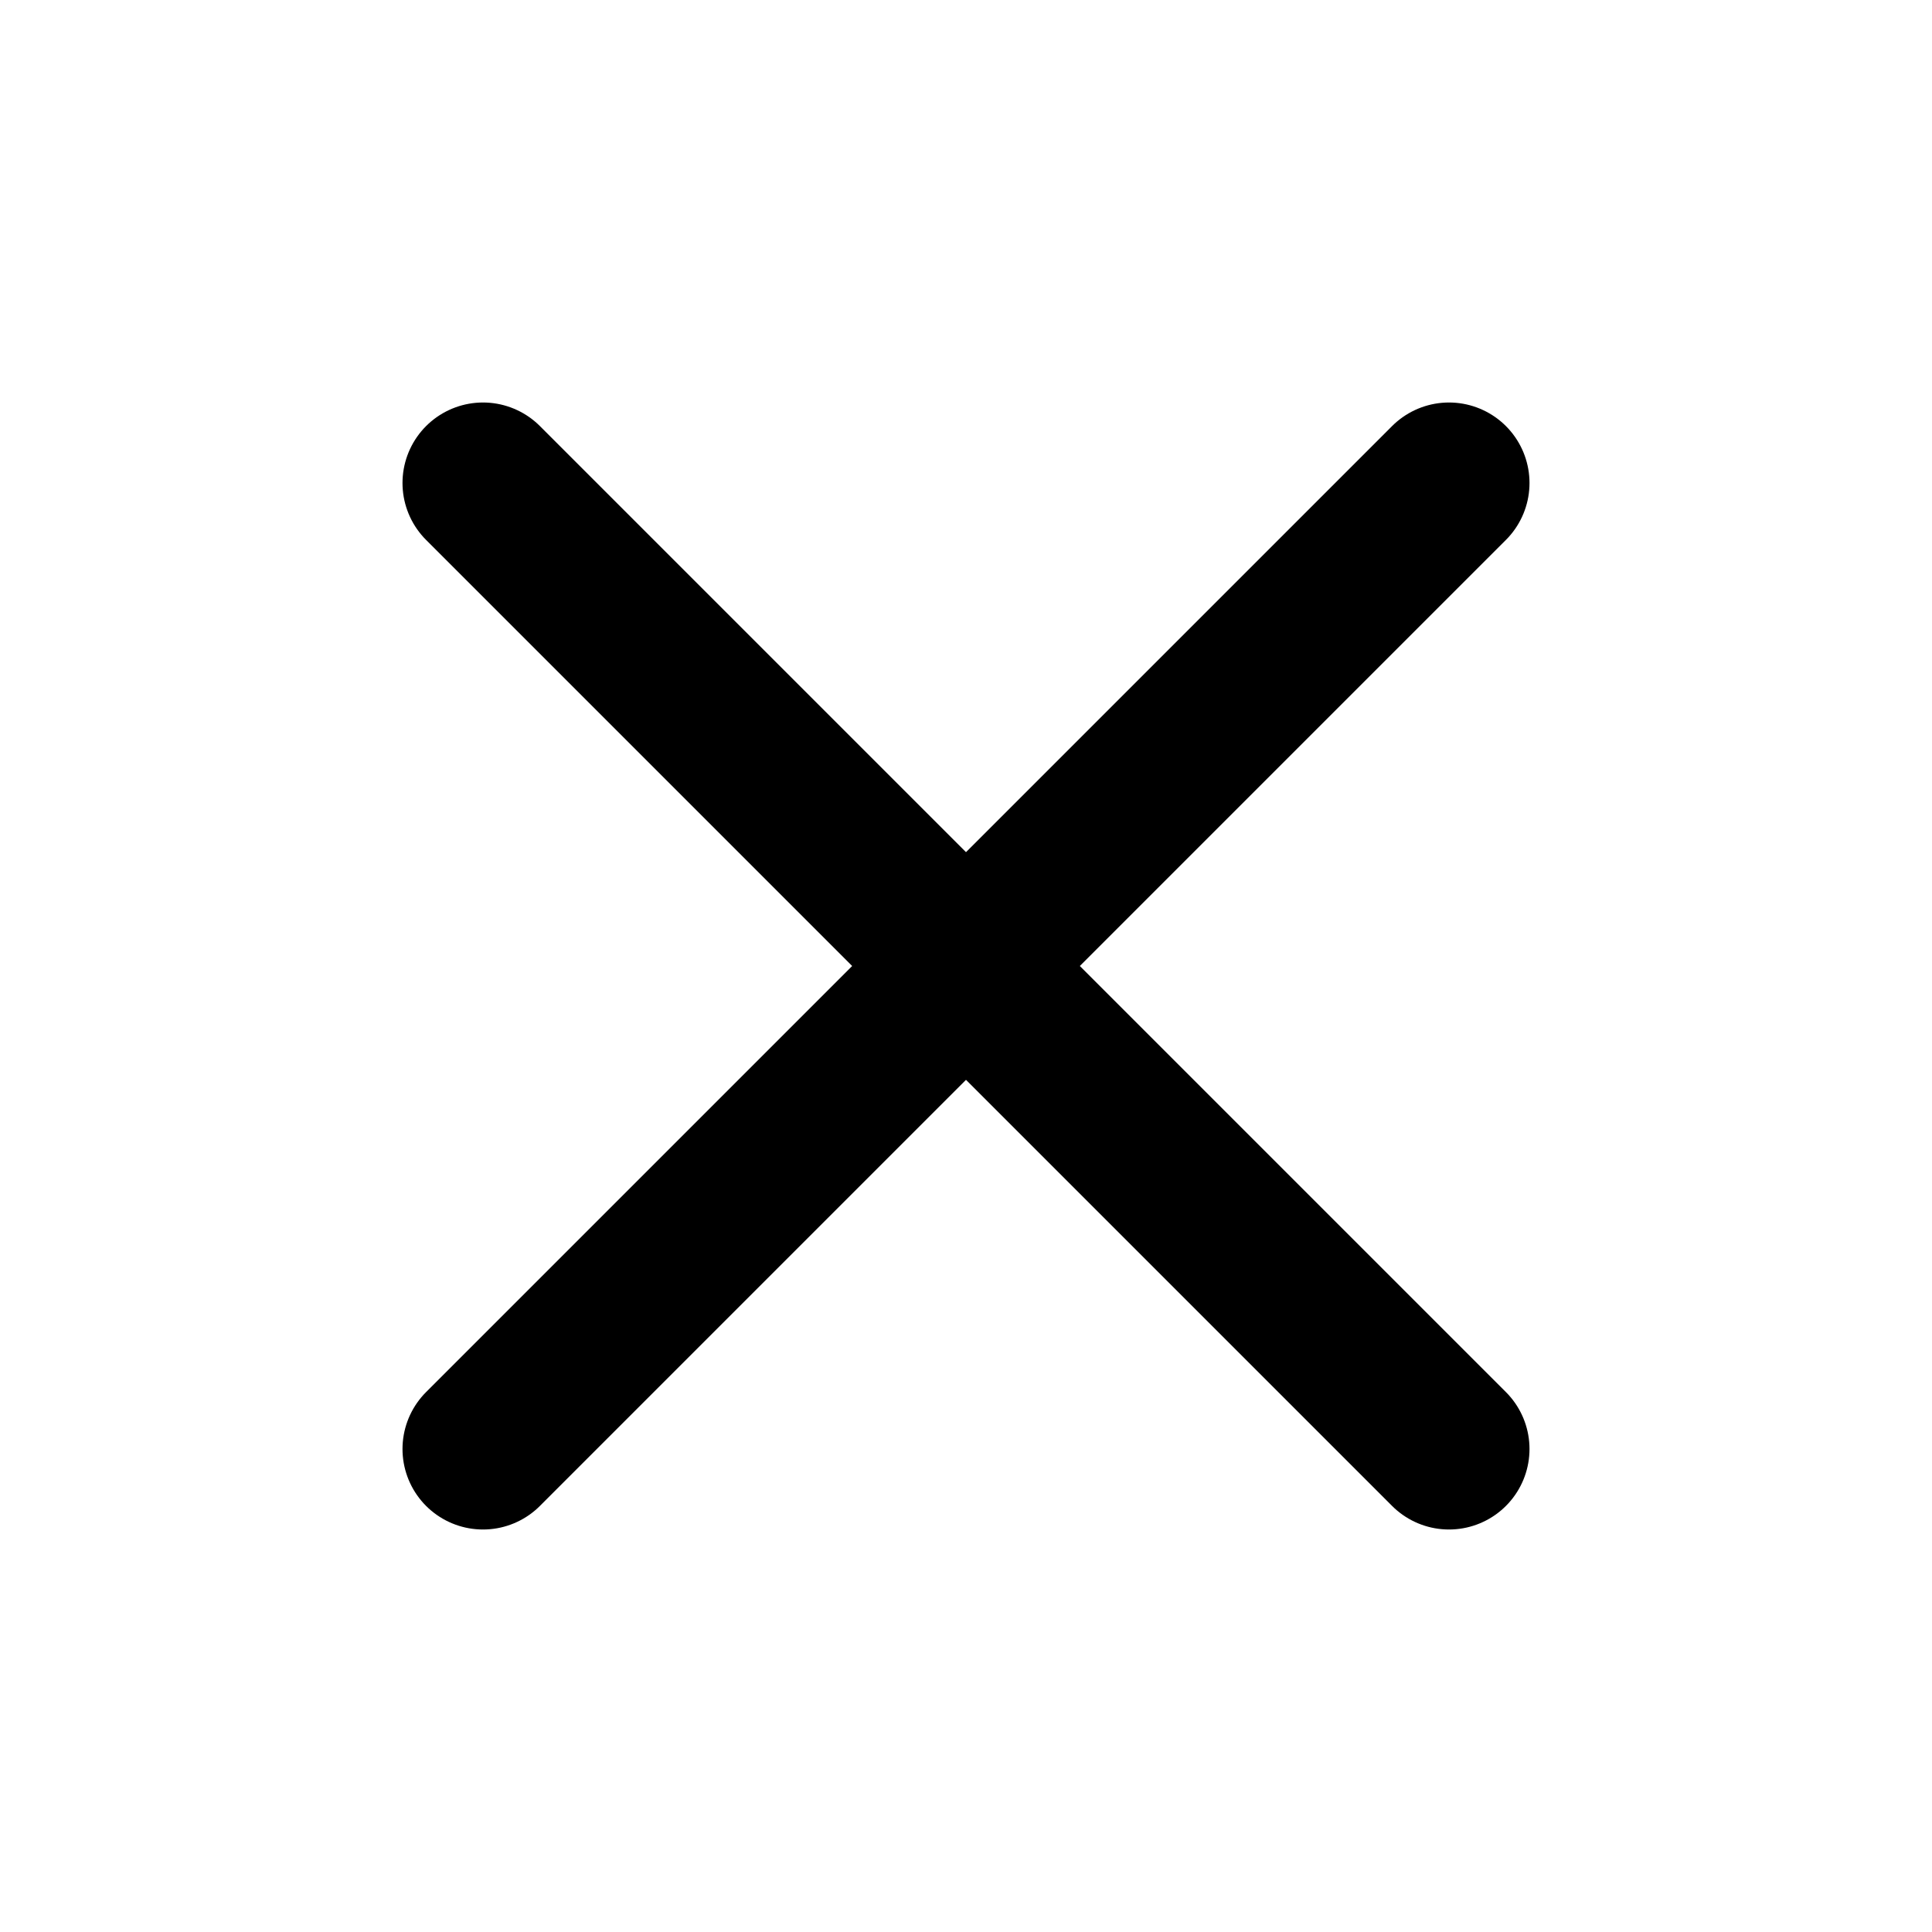
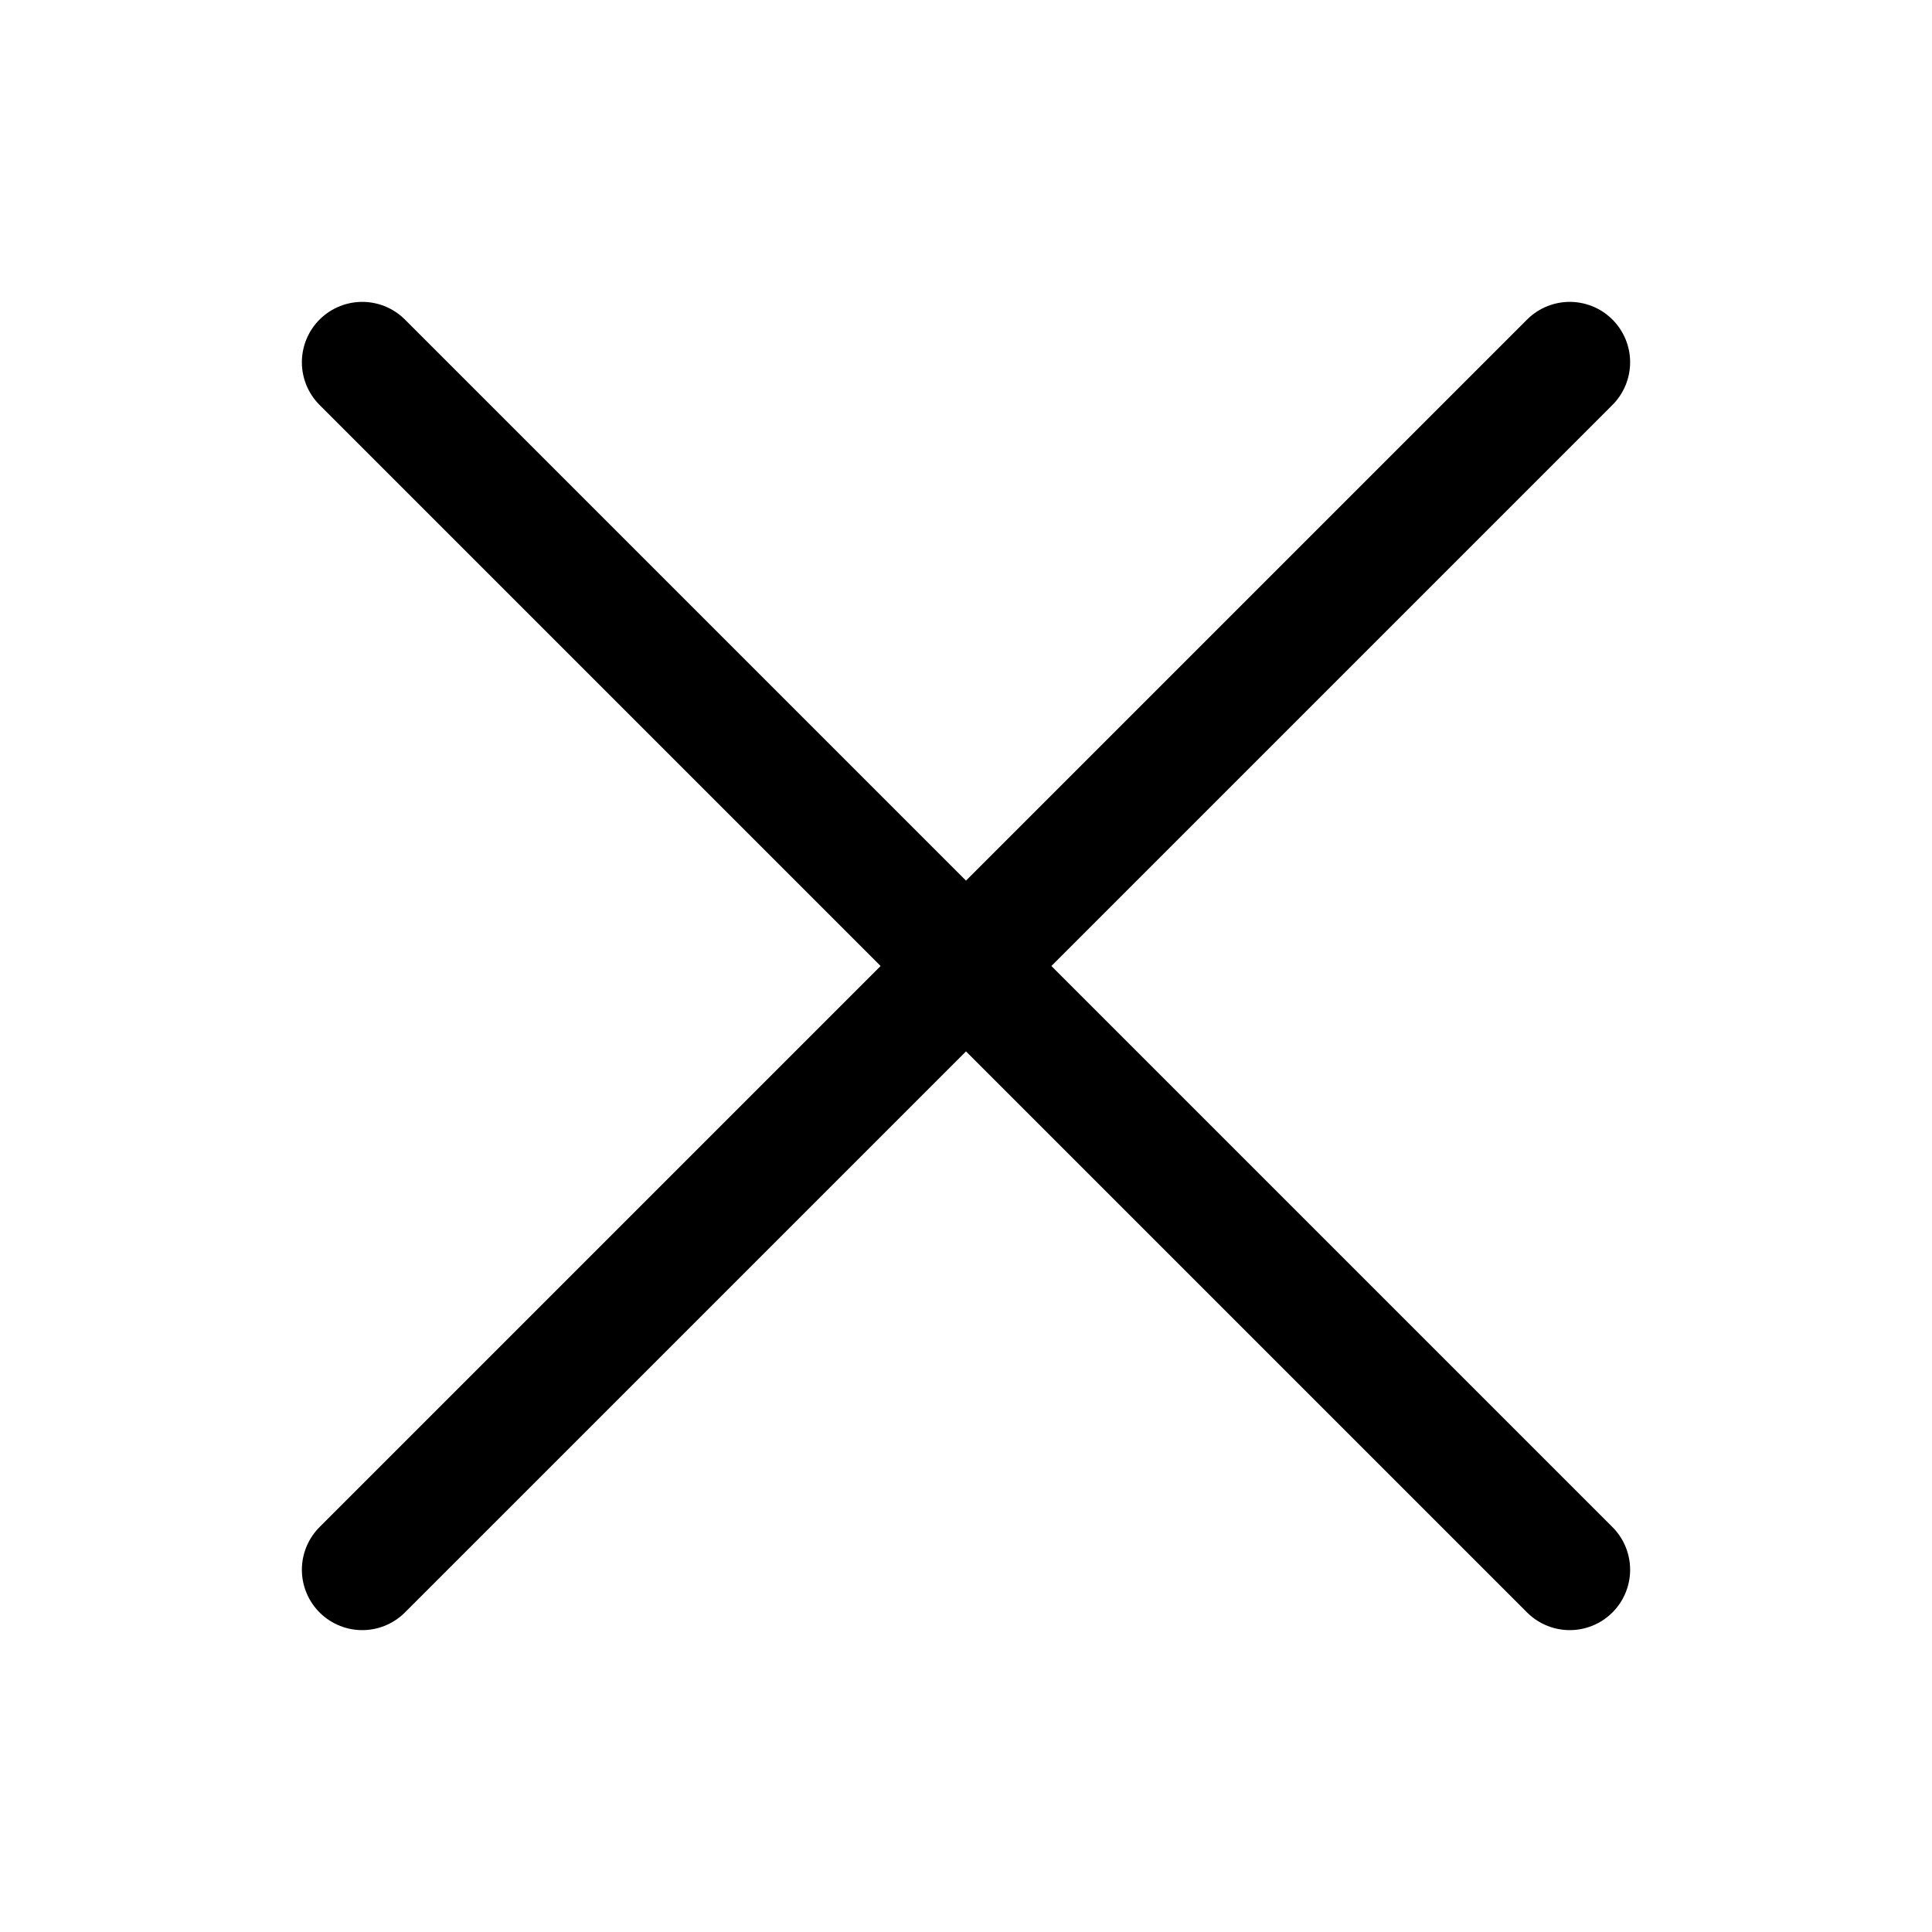
- <svg xmlns="http://www.w3.org/2000/svg" fill="none" viewBox="0 0 24 24" stroke="currentColor">
-   <path stroke-linecap="round" stroke-linejoin="round" stroke-width="2" d="M6 18L18 6M6 6l12 12" />
+ <svg xmlns="http://www.w3.org/2000/svg" fill="none" viewBox="0 0 24 24" stroke-width="1.5" stroke="currentColor" class="w-6 h-6">
+   <path stroke-linecap="round" stroke-linejoin="round" d="M4.5 19.5l15-15m-15 0l15 15" />
</svg>
